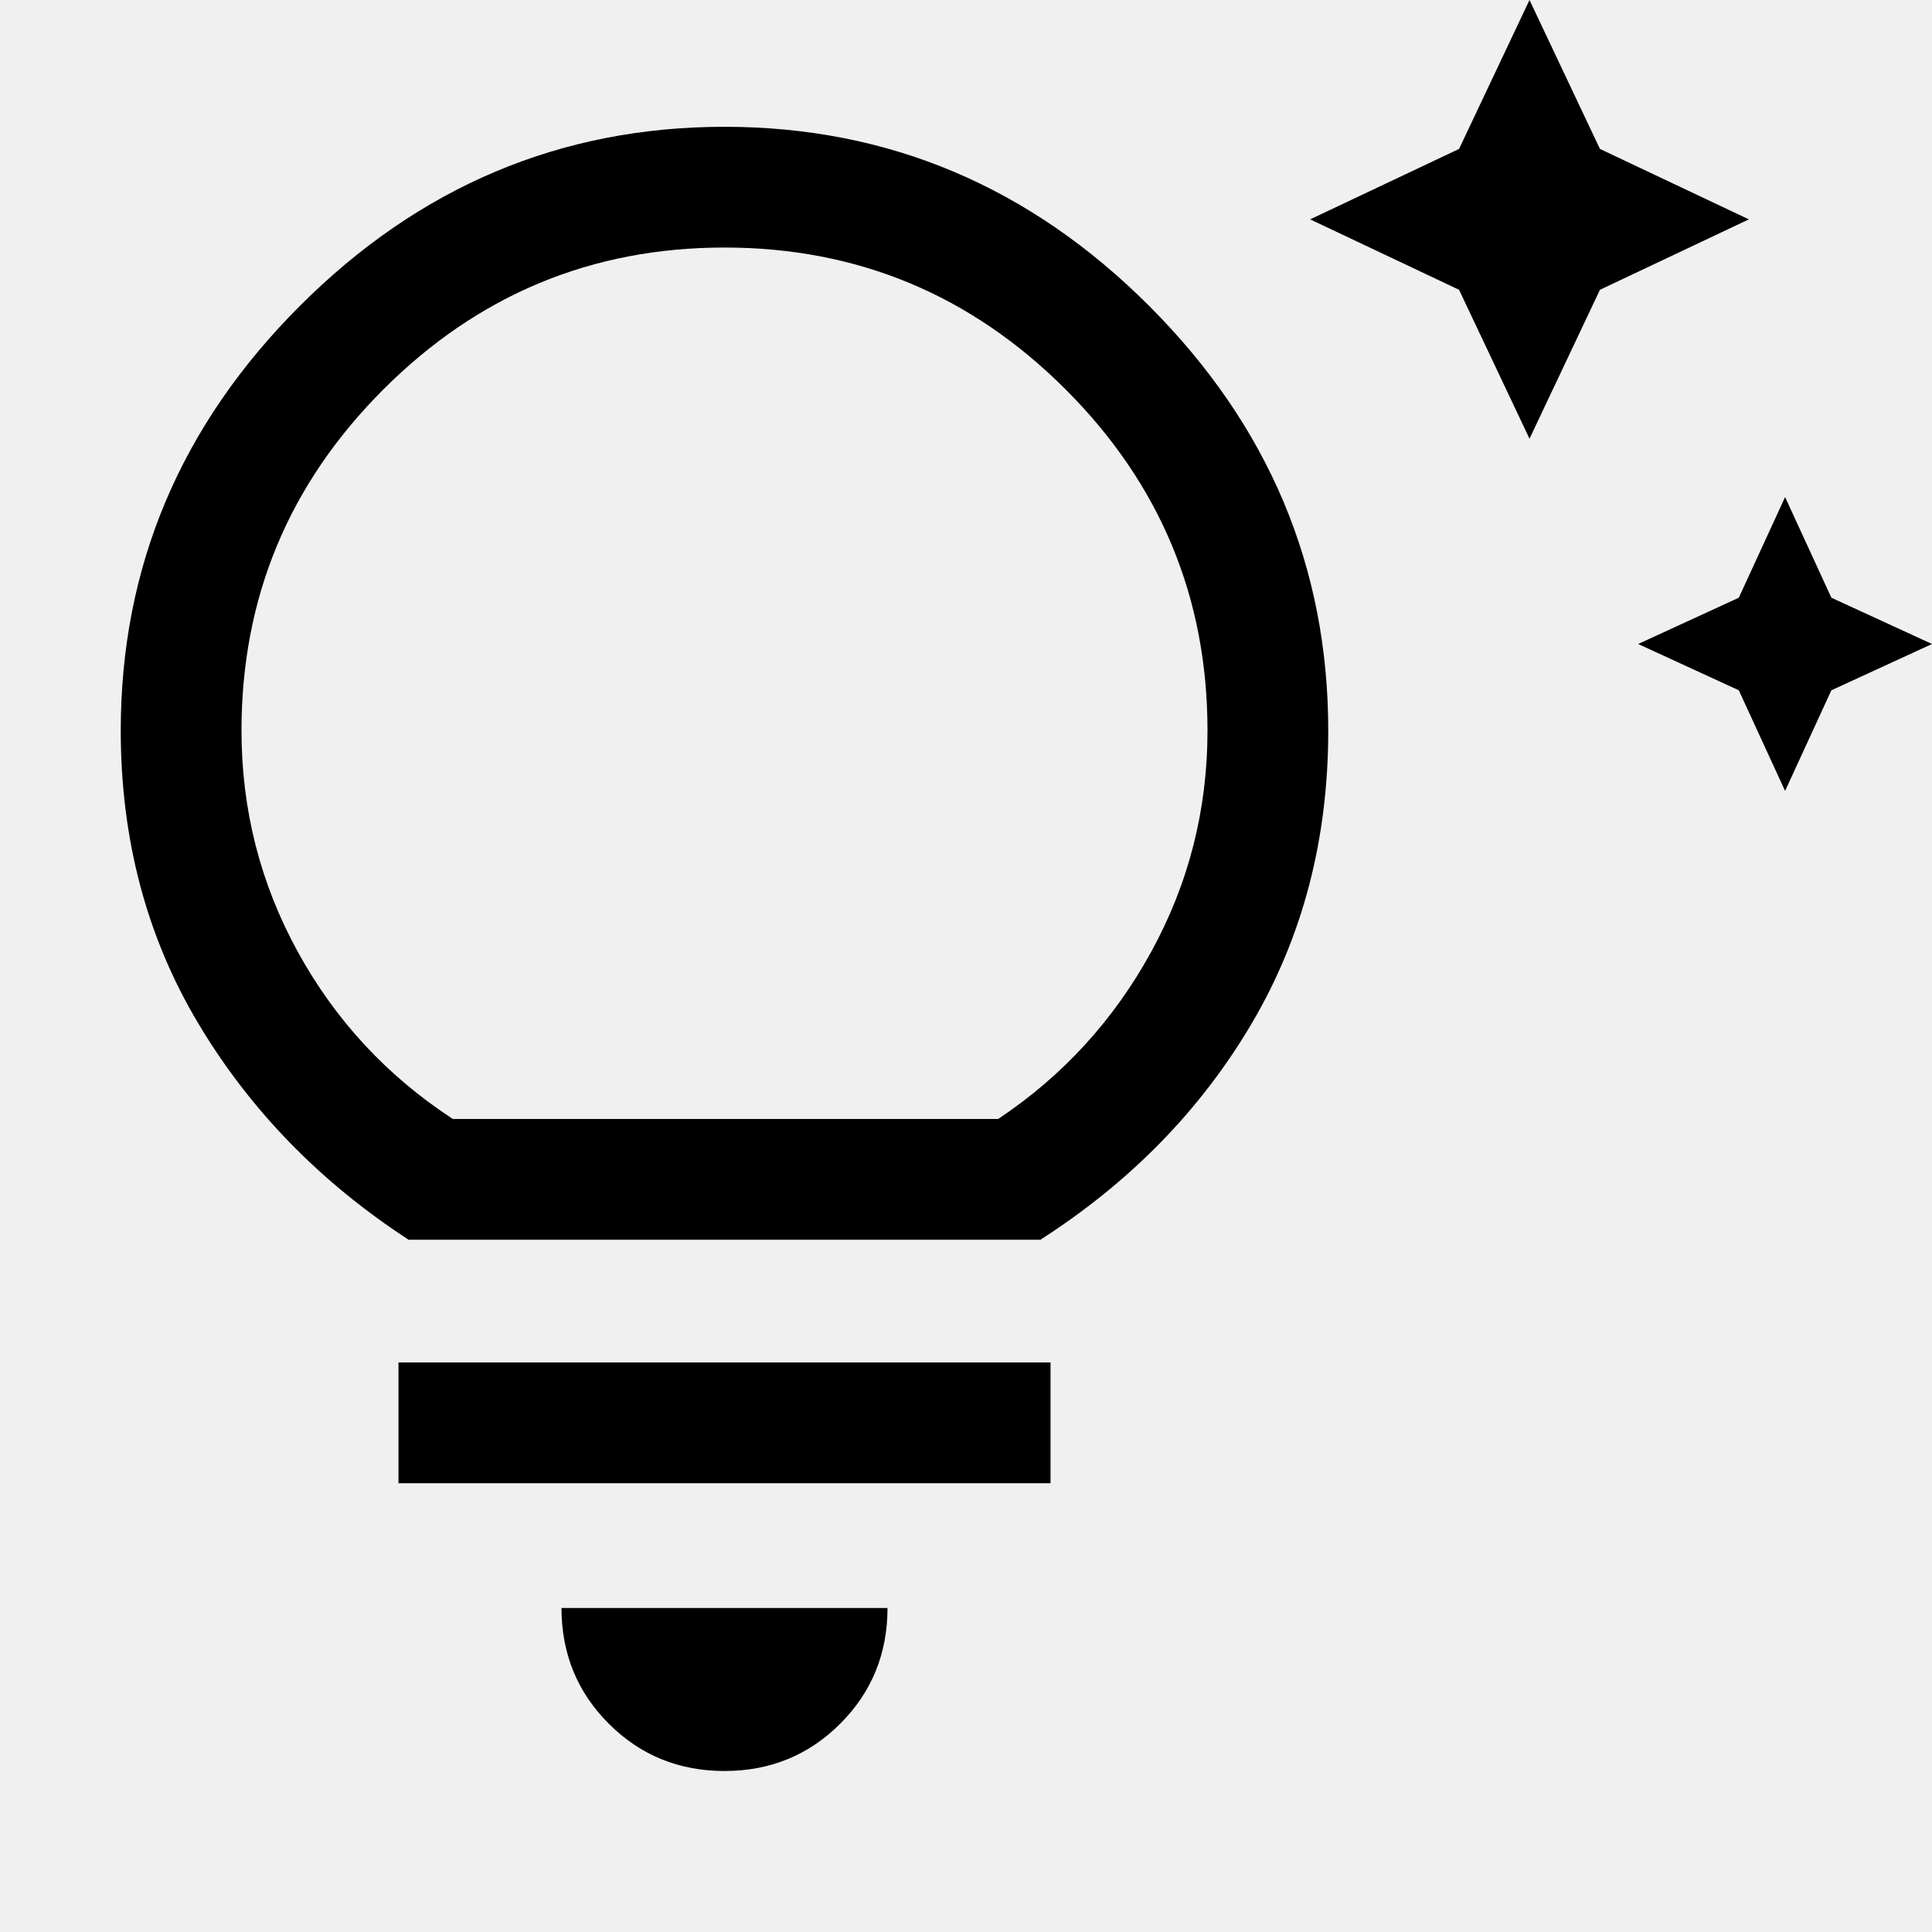
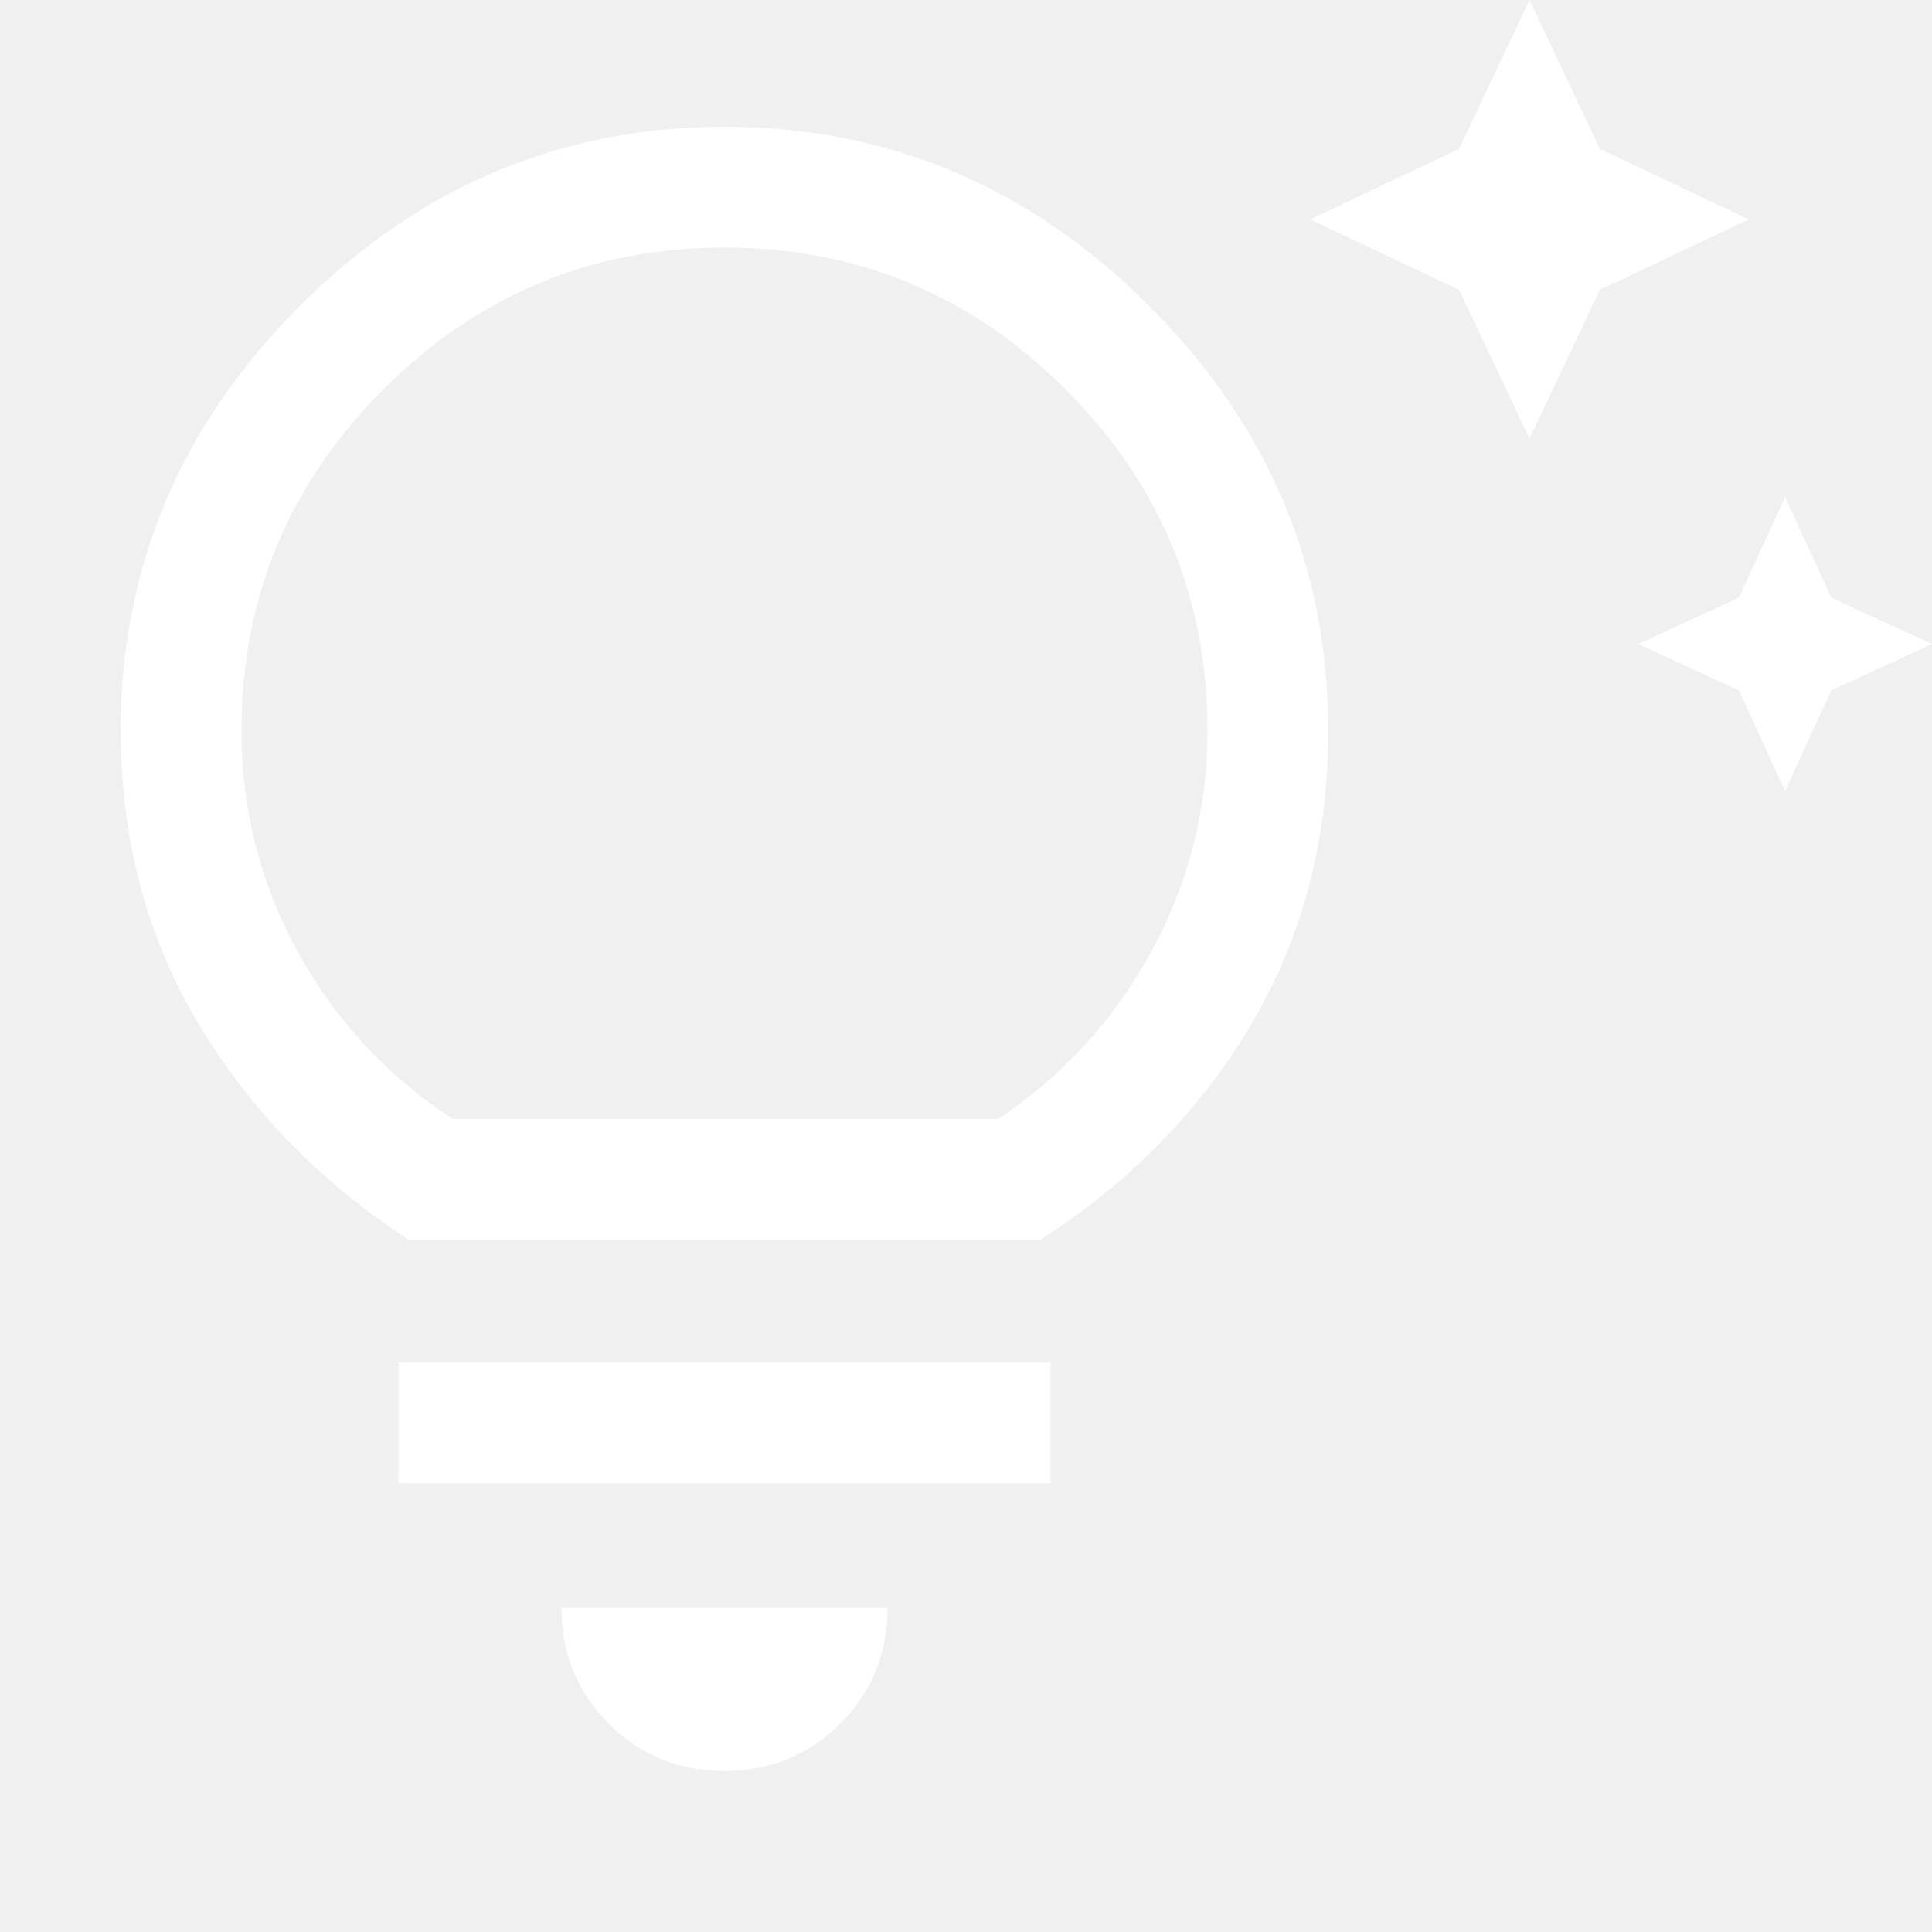
<svg xmlns="http://www.w3.org/2000/svg" height="48" viewBox="0 -960 960 960" width="48">
-   <path d="m887-567-23-50-50-23 50-23 23-50 23 50 50 23-50 23-23 50ZM760-742l-35-74-74-35 74-35 35-74 35 74 74 35-74 35-35 74ZM360-80q-34 0-57.5-23.5T279-161h162q0 34-23.5 57.5T360-80ZM198-223v-60h324v60H198Zm5-121q-66-43-104.5-107.5T60-597q0-122 89-211t211-89q122 0 211 89t89 211q0 81-38 145.5T517-344H203Zm22-60h271q48-32 76-83t28-110q0-99-70.5-169.5T360-837q-99 0-169.5 70.5T120-597q0 59 28 110t77 83Zm135 0Z" />
+   <path fill="#ffffff" d="m887-567-23-50-50-23 50-23 23-50 23 50 50 23-50 23-23 50ZM760-742l-35-74-74-35 74-35 35-74 35 74 74 35-74 35-35 74ZM360-80q-34 0-57.5-23.5T279-161h162q0 34-23.5 57.5T360-80ZM198-223v-60h324v60H198Zm5-121q-66-43-104.5-107.5T60-597q0-122 89-211t211-89q122 0 211 89t89 211q0 81-38 145.5T517-344H203Zm22-60h271q48-32 76-83t28-110q0-99-70.5-169.5T360-837q-99 0-169.5 70.5T120-597q0 59 28 110t77 83Zm135 0Z" />
</svg>
